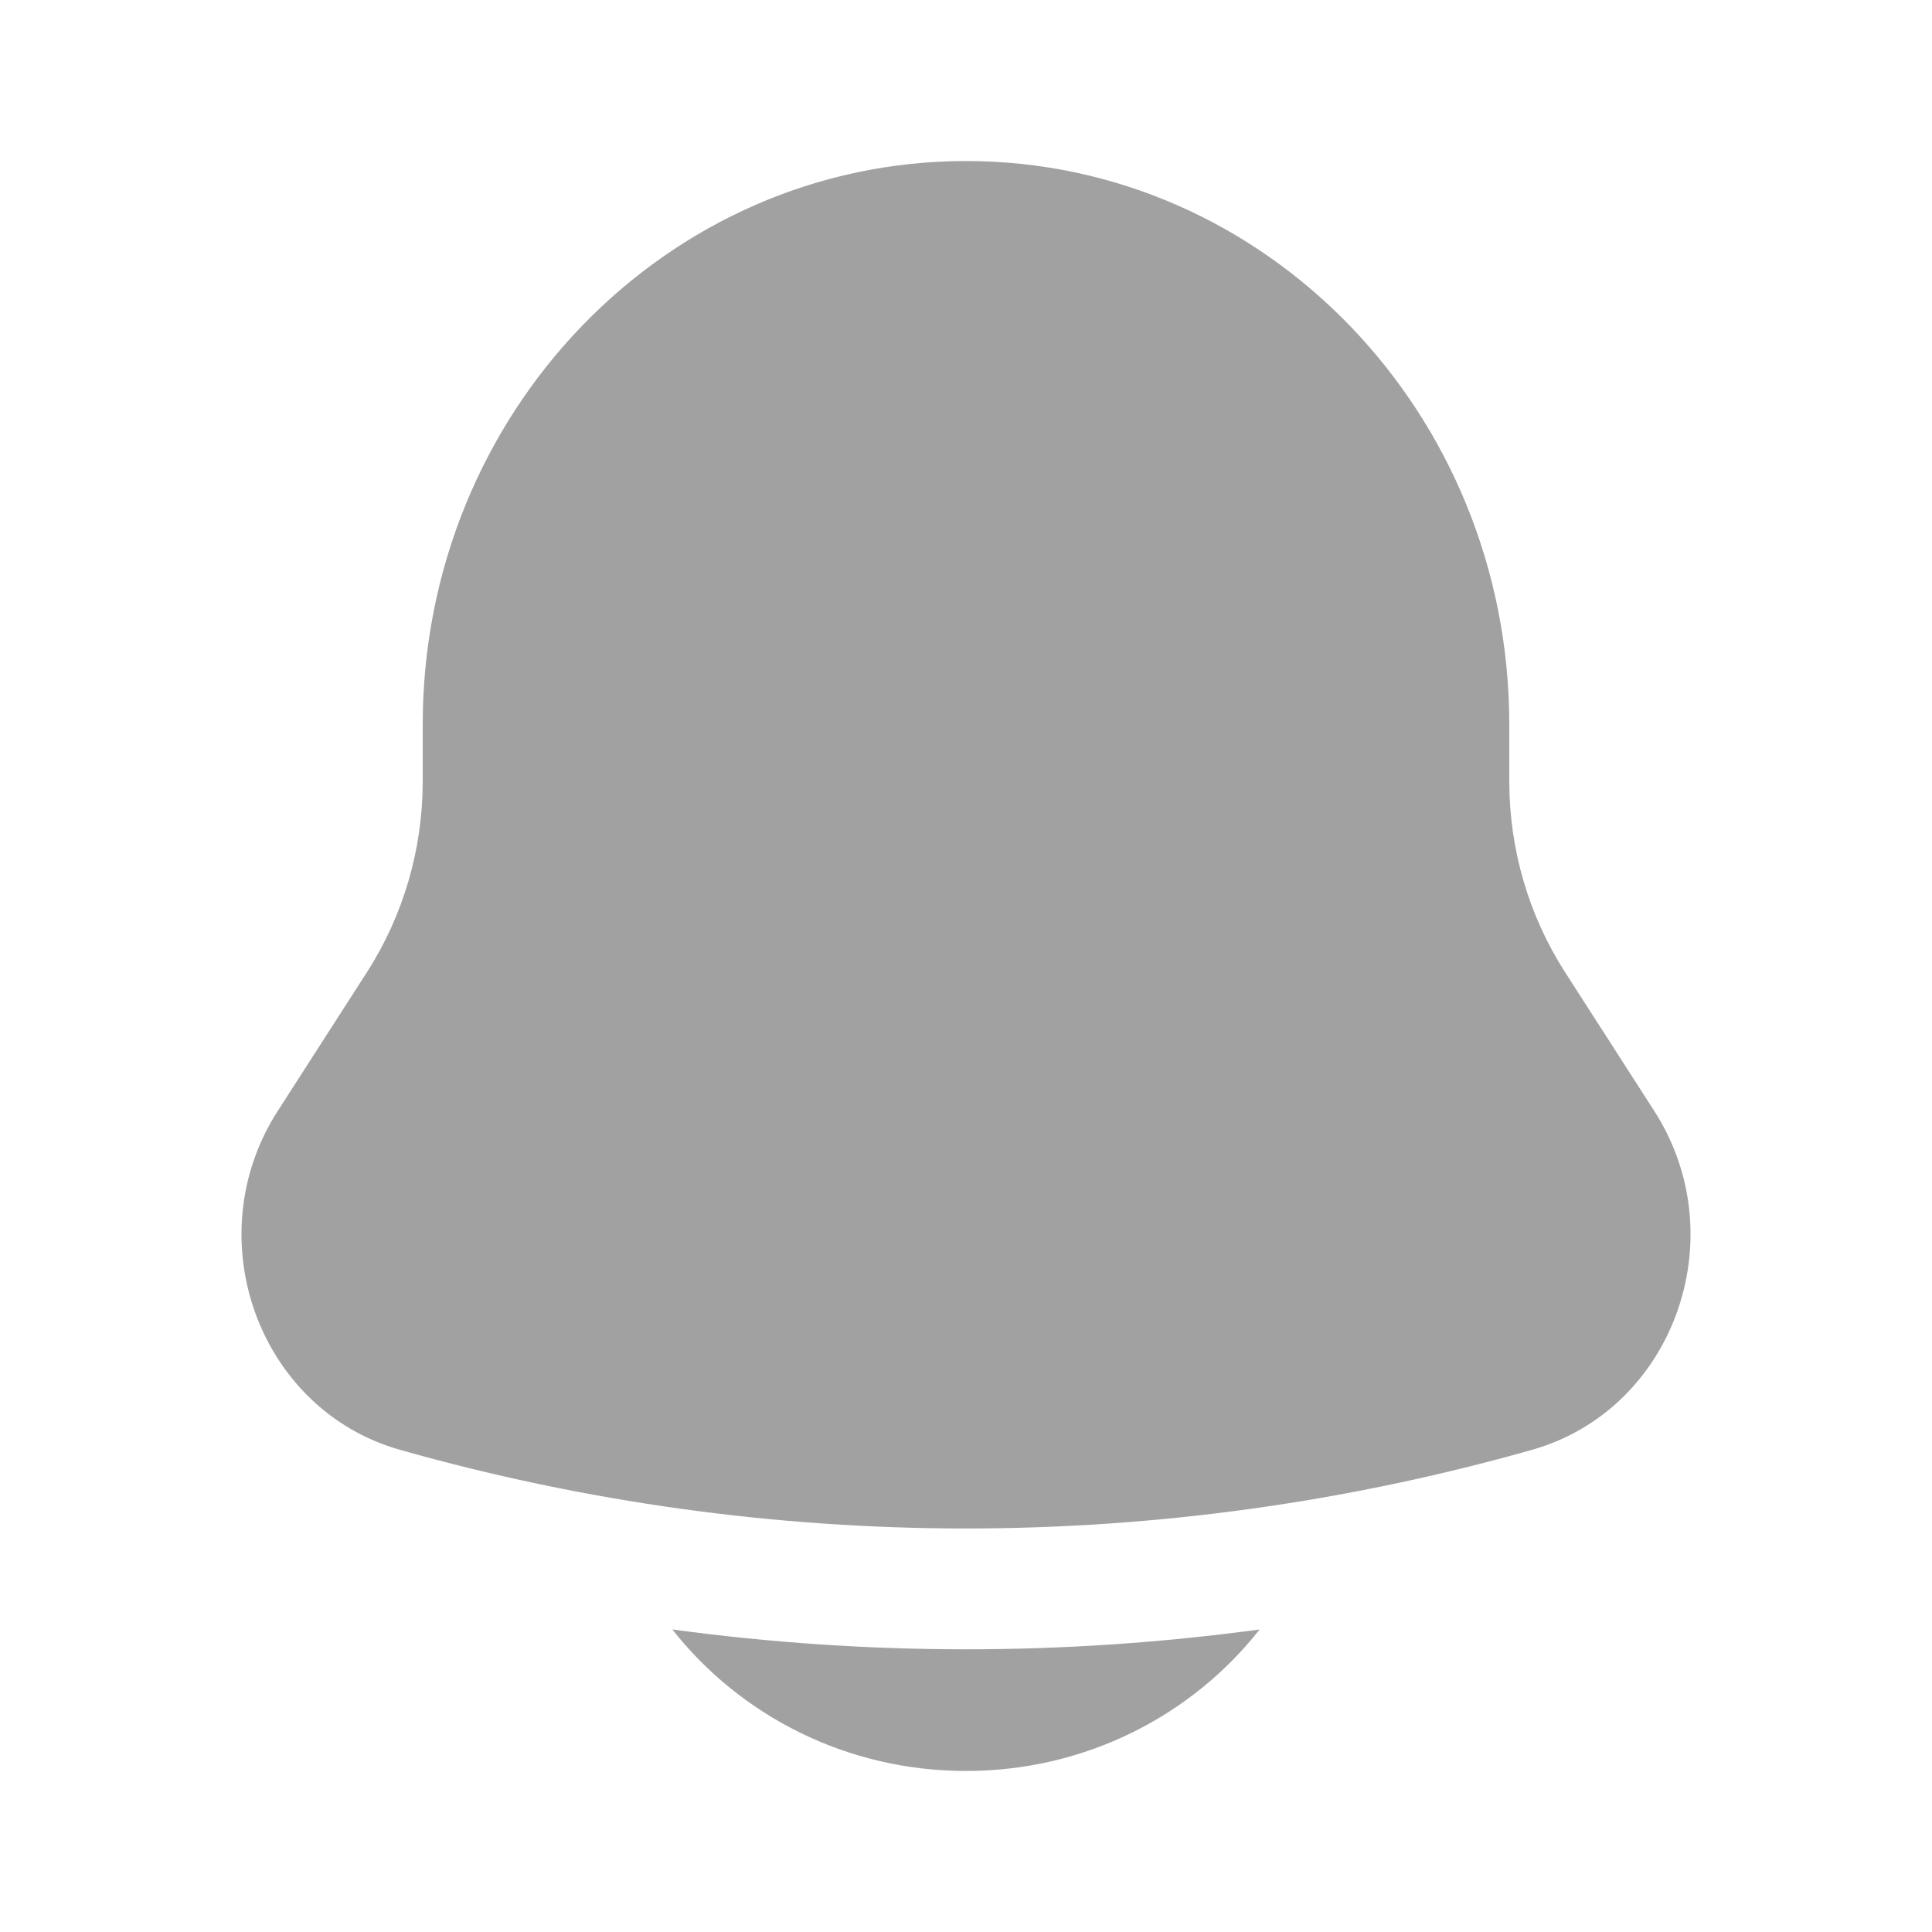
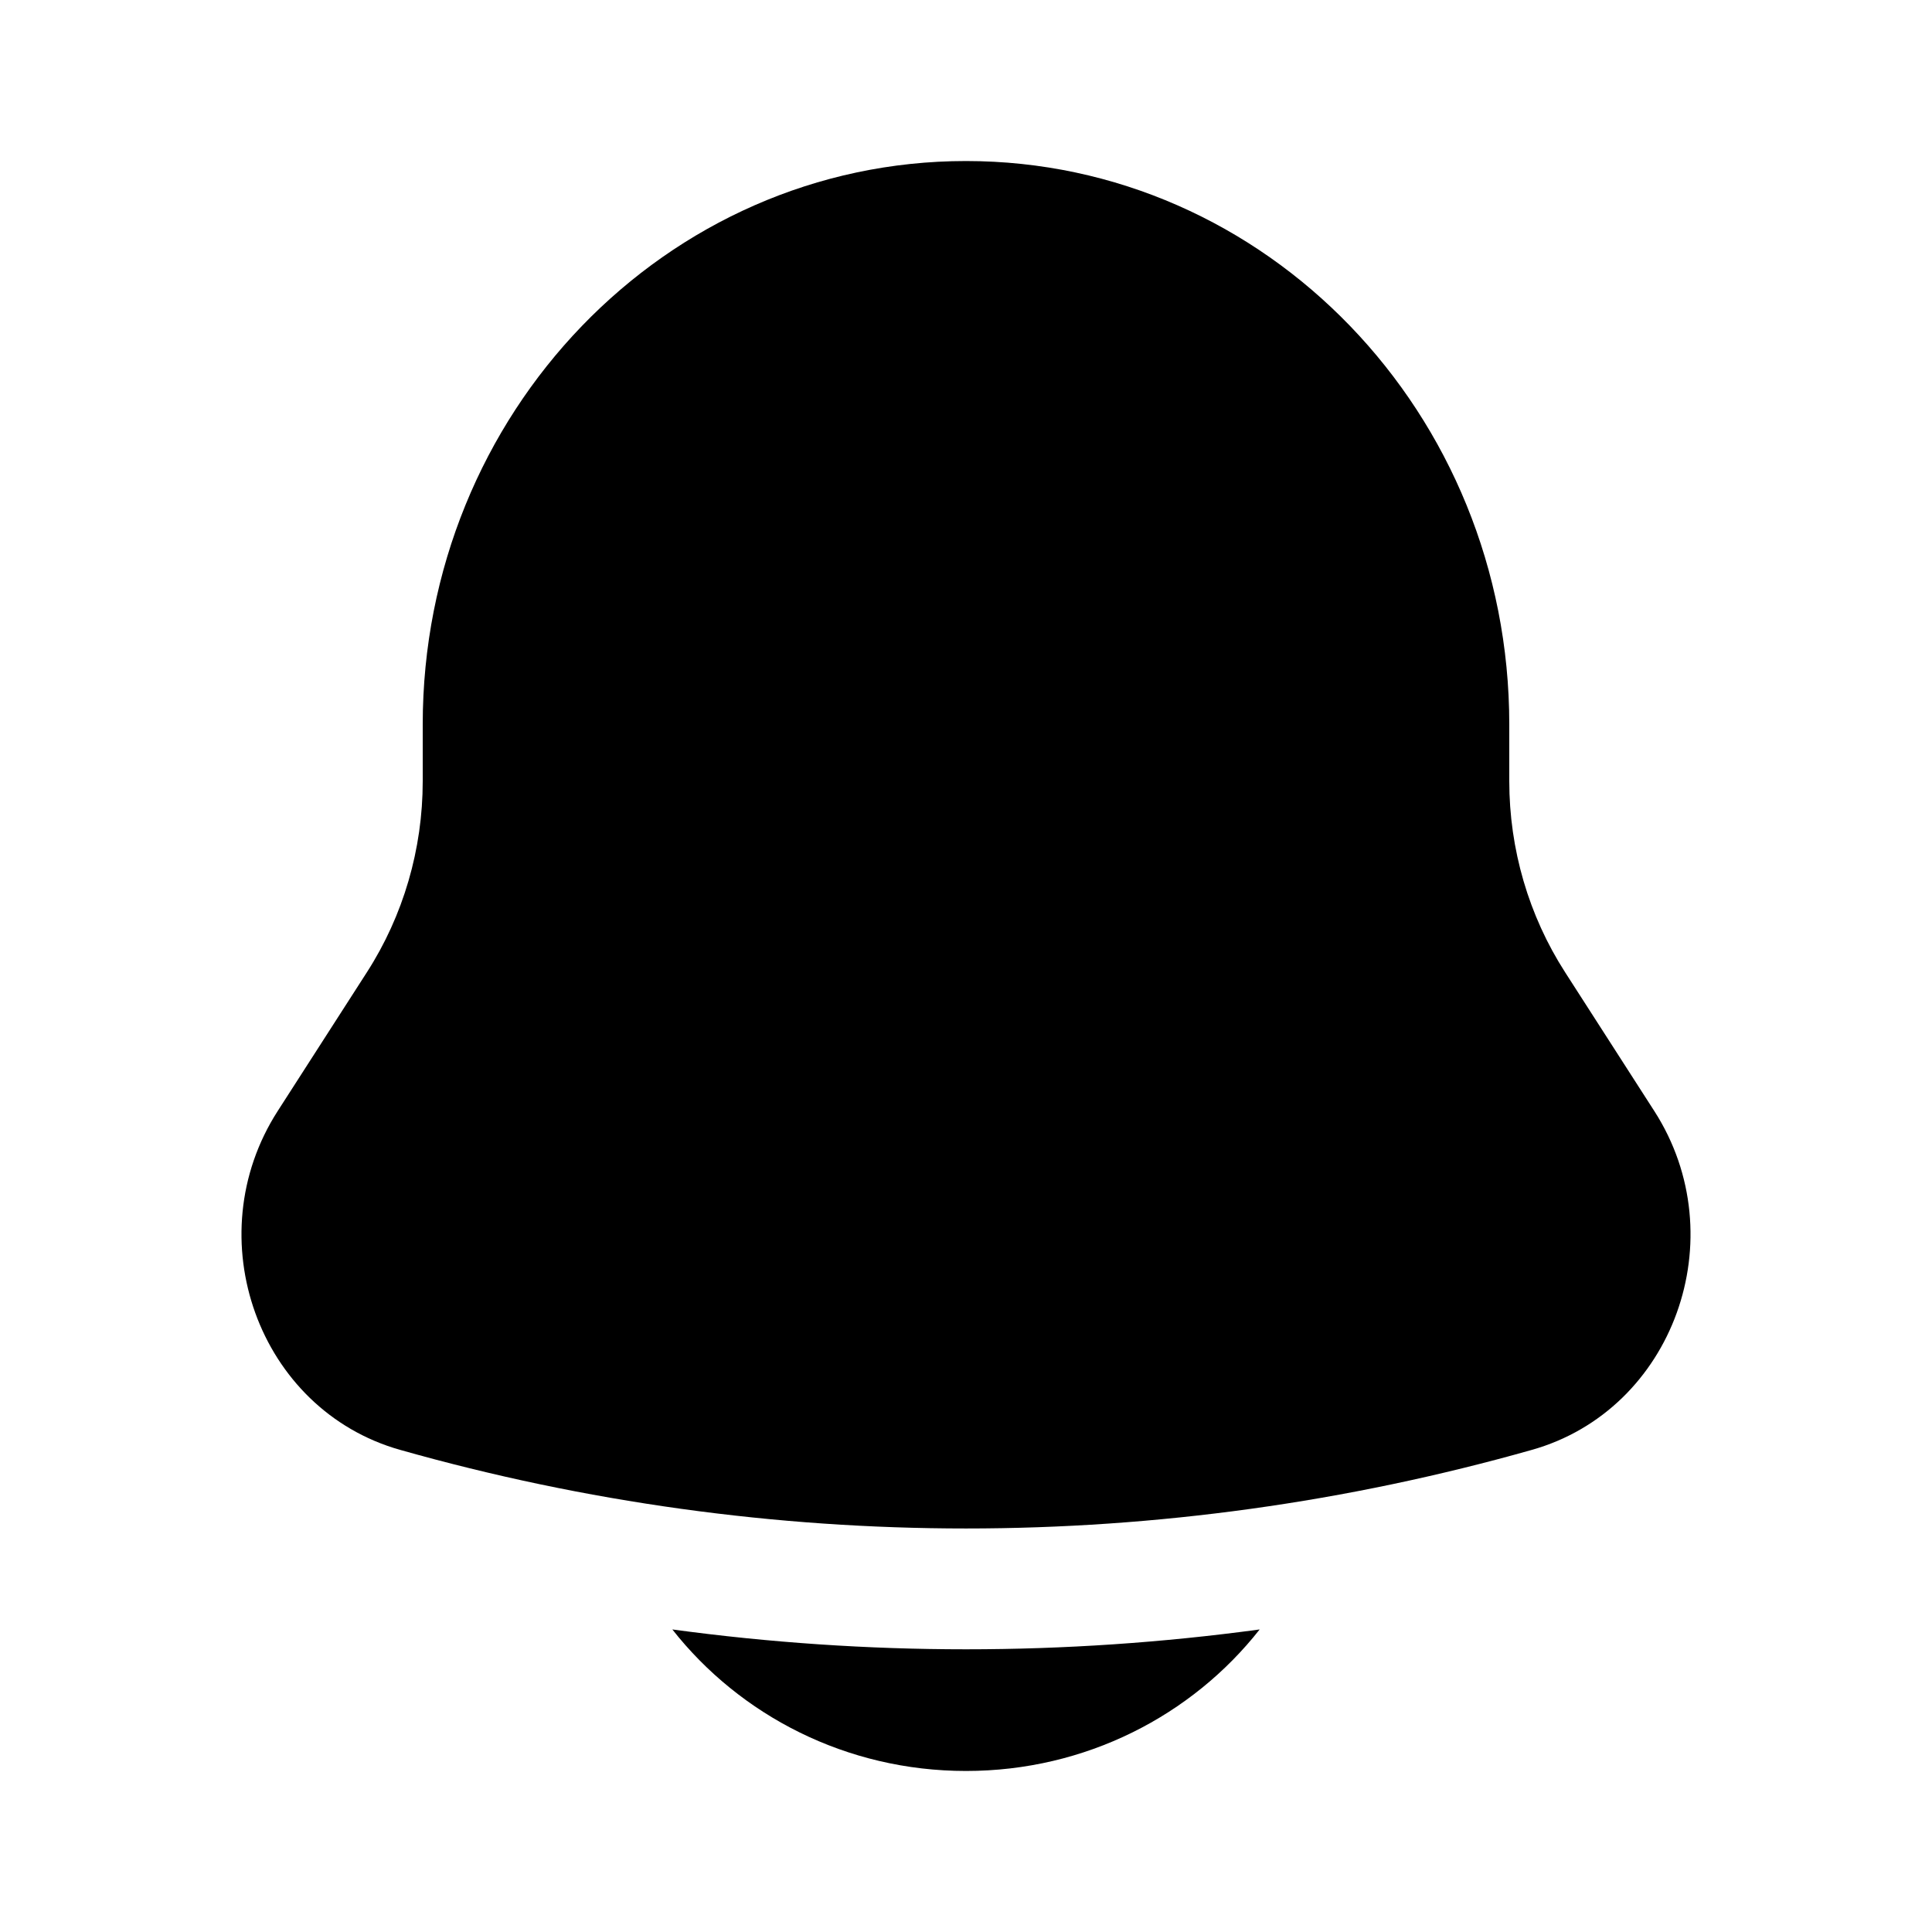
- <svg xmlns="http://www.w3.org/2000/svg" width="20" height="20" viewBox="0 0 20 20" fill="none">
-   <path d="M6.96 16.868C7.661 17.759 8.762 18.333 10 18.333C11.238 18.333 12.339 17.759 13.04 16.868C11.022 17.142 8.978 17.142 6.96 16.868Z" fill="#A1A1A1" />
-   <path d="M15.624 7.5V8.087C15.624 8.791 15.825 9.479 16.202 10.065L17.125 11.501C17.968 12.812 17.324 14.595 15.858 15.009C12.023 16.094 7.977 16.094 4.142 15.009C2.676 14.595 2.032 12.812 2.875 11.501L3.798 10.065C4.175 9.479 4.376 8.791 4.376 8.087V7.5C4.376 4.278 6.894 1.667 10 1.667C13.106 1.667 15.624 4.278 15.624 7.5Z" fill="#A1A1A1" />
+ <svg xmlns="http://www.w3.org/2000/svg" width="20" height="20" viewBox="0 0 20 20" fill="currentColor">
+   <path d="M6.96 16.868C7.661 17.759 8.762 18.333 10 18.333C11.238 18.333 12.339 17.759 13.04 16.868C11.022 17.142 8.978 17.142 6.96 16.868Z" fill="currentColor" />
+   <path d="M15.624 7.5V8.087C15.624 8.791 15.825 9.479 16.202 10.065L17.125 11.501C17.968 12.812 17.324 14.595 15.858 15.009C12.023 16.094 7.977 16.094 4.142 15.009C2.676 14.595 2.032 12.812 2.875 11.501L3.798 10.065C4.175 9.479 4.376 8.791 4.376 8.087V7.5C4.376 4.278 6.894 1.667 10 1.667C13.106 1.667 15.624 4.278 15.624 7.5Z" fill="currentColor" />
</svg>
